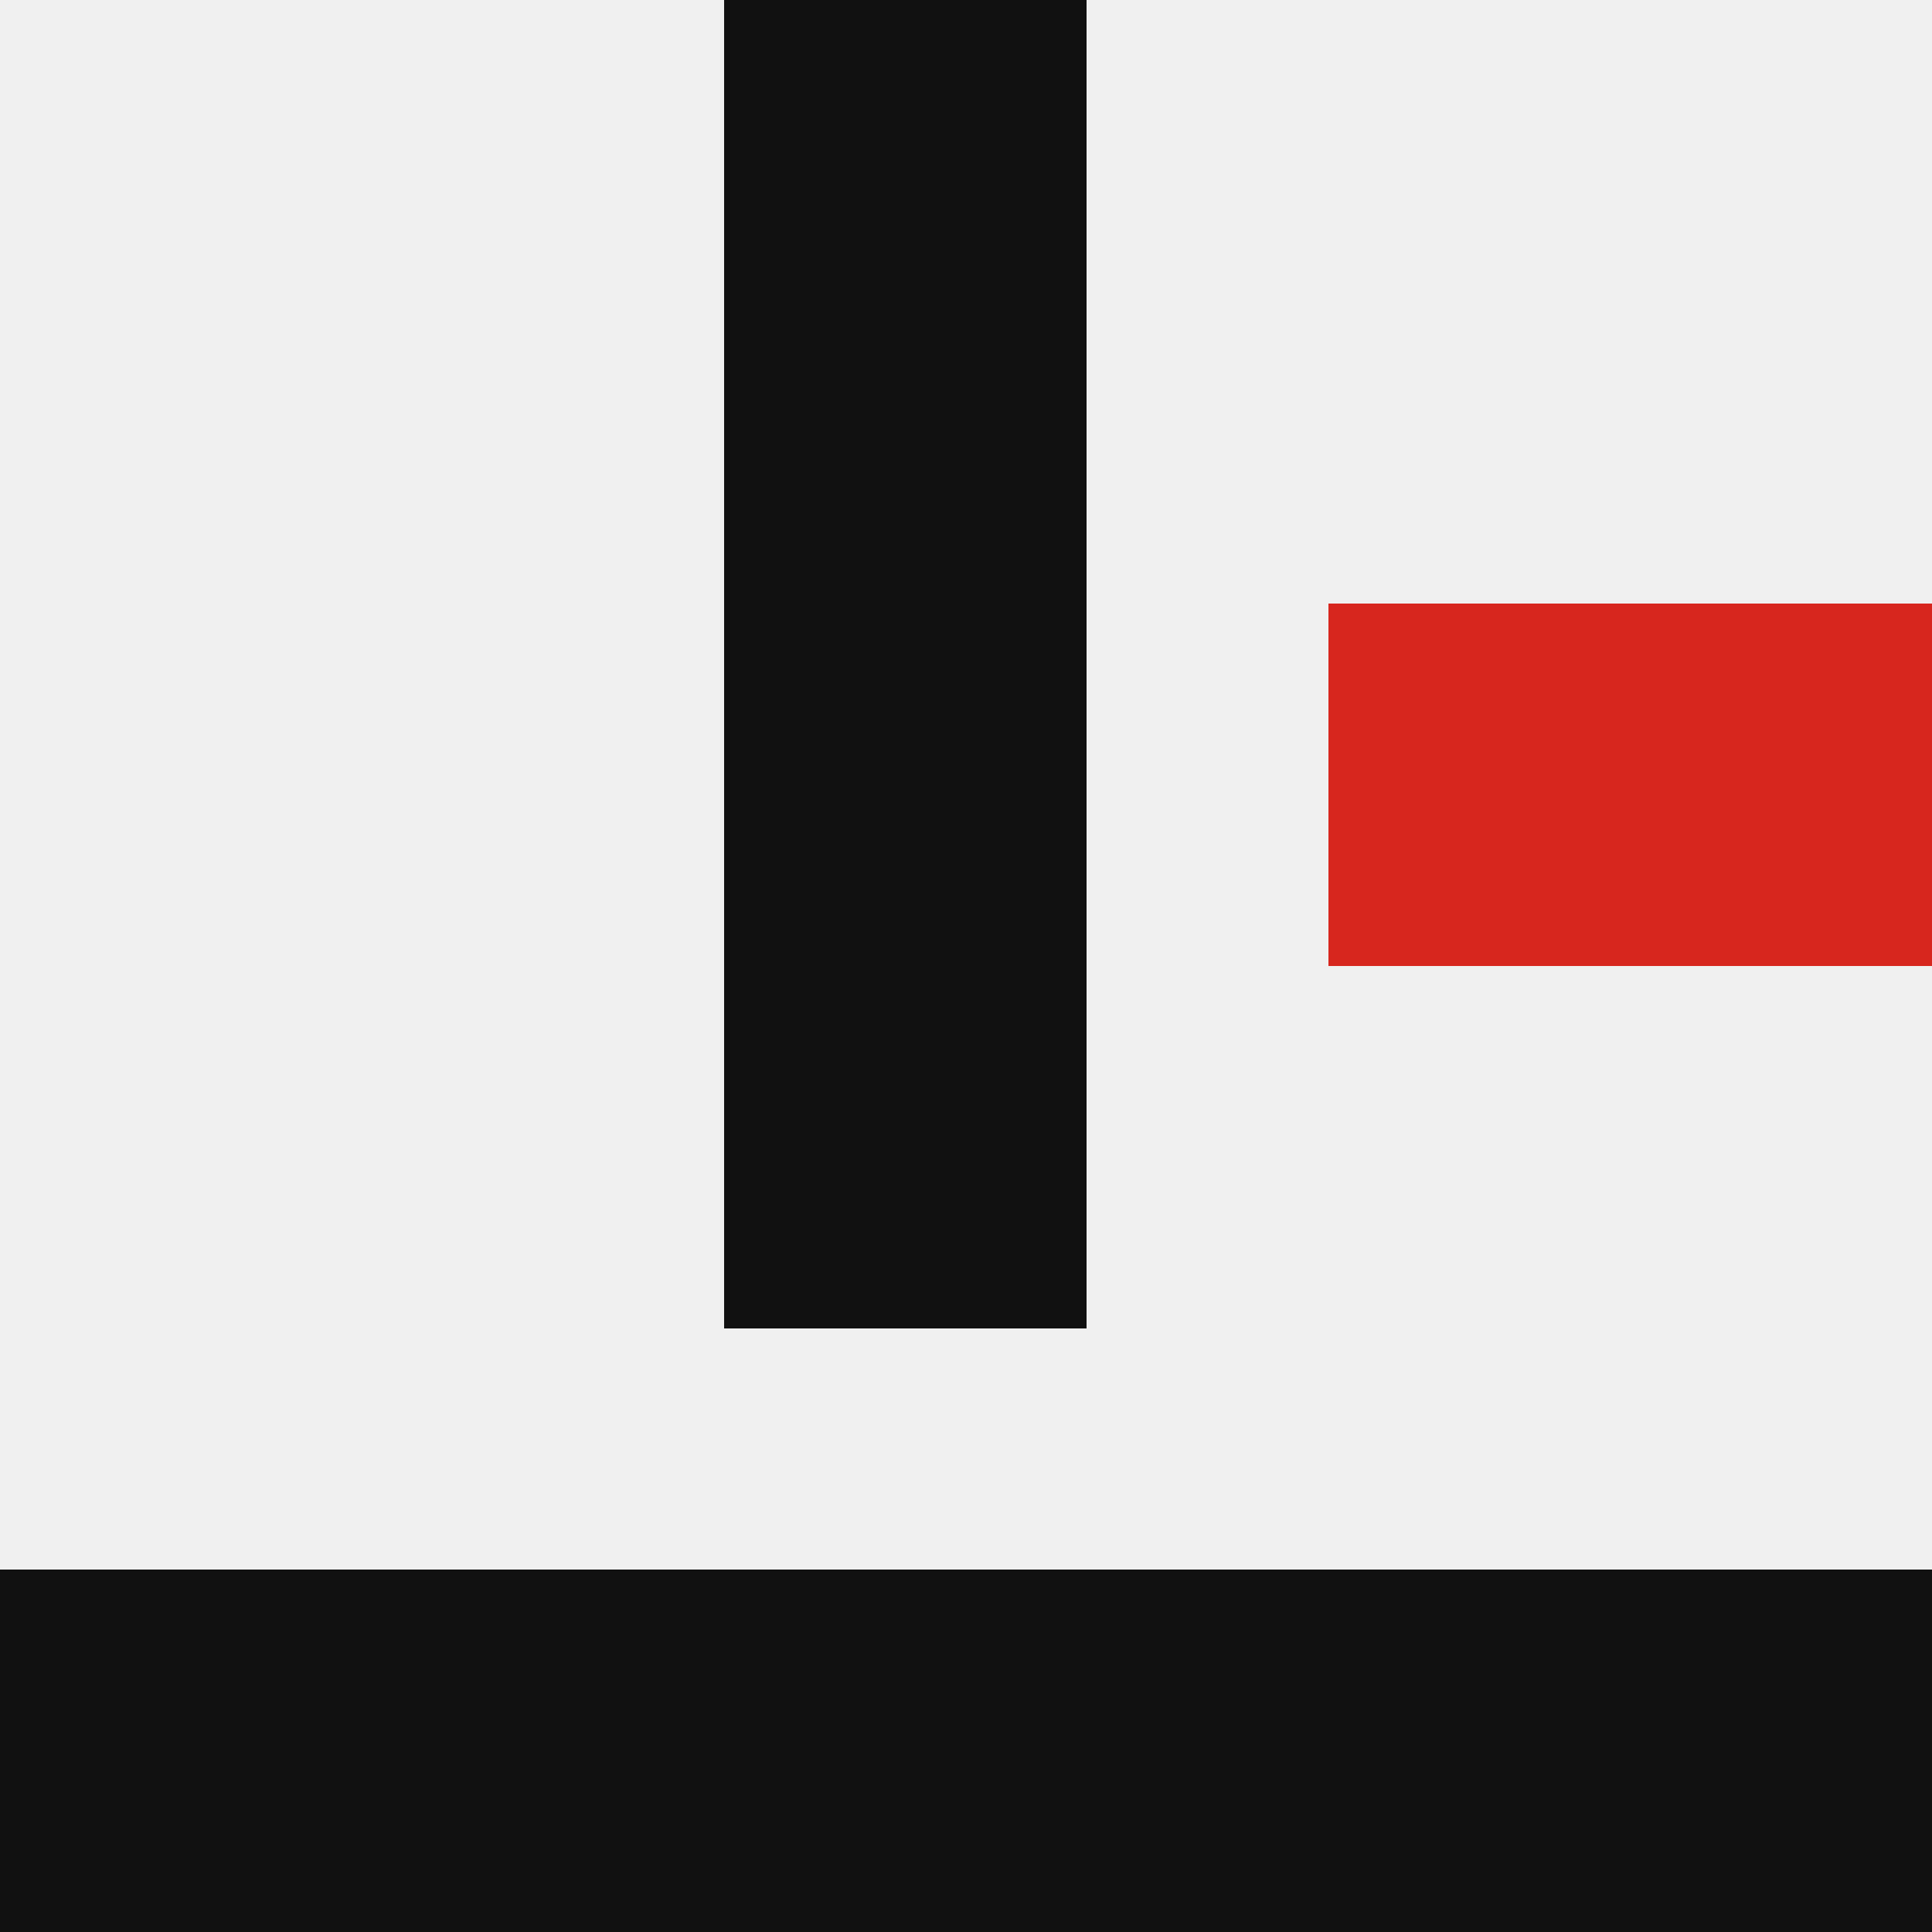
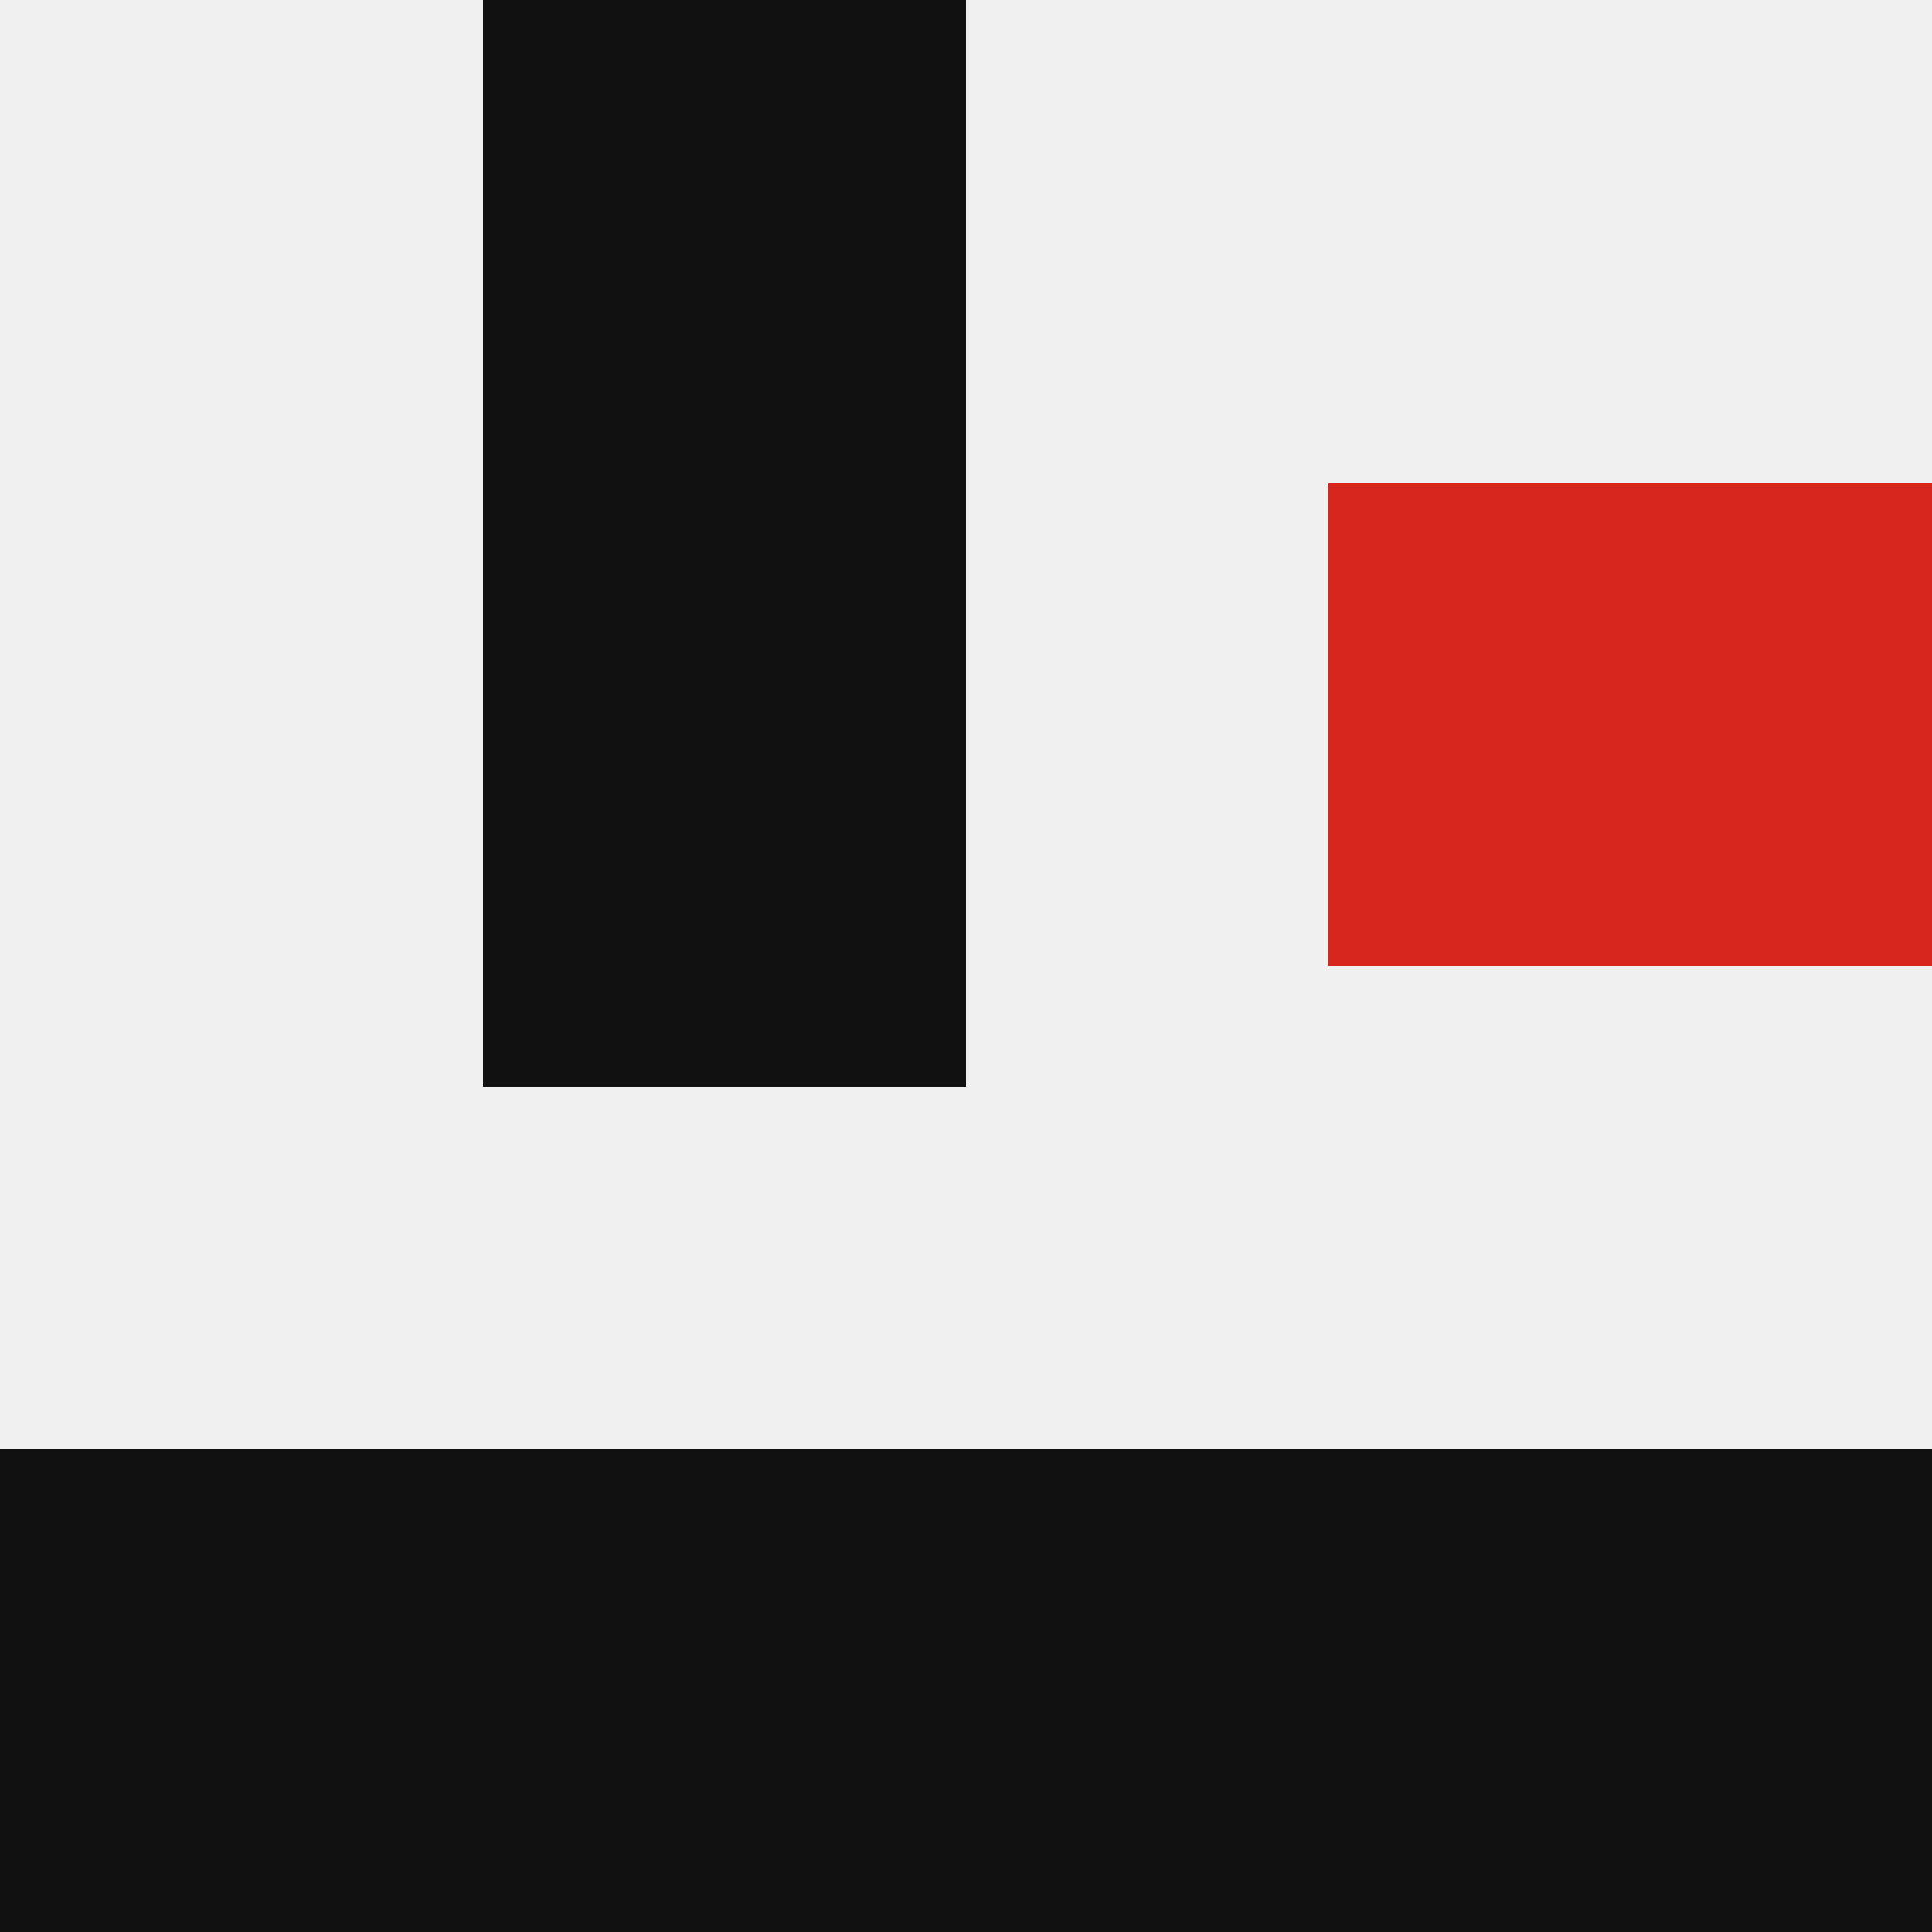
<svg xmlns="http://www.w3.org/2000/svg" viewBox="0 0 16 16" shape-rendering="crispEdges">
  <style>.k{fill:#111111}@media (prefers-color-scheme: dark){.k{fill:#FFFFFF}}</style>
-   <path class="k" d="M6 0H9V11H6Z M0 13H16V16H0Z" />
-   <path d="M11 5H16V8H11Z" fill="#D7261E" />
+   <path class="k" d="M4 0H8V9H4Z M0 12H16V16H0Z" />
+   <path d="M11 4H16V8H11Z" fill="#D7261E" />
</svg>
